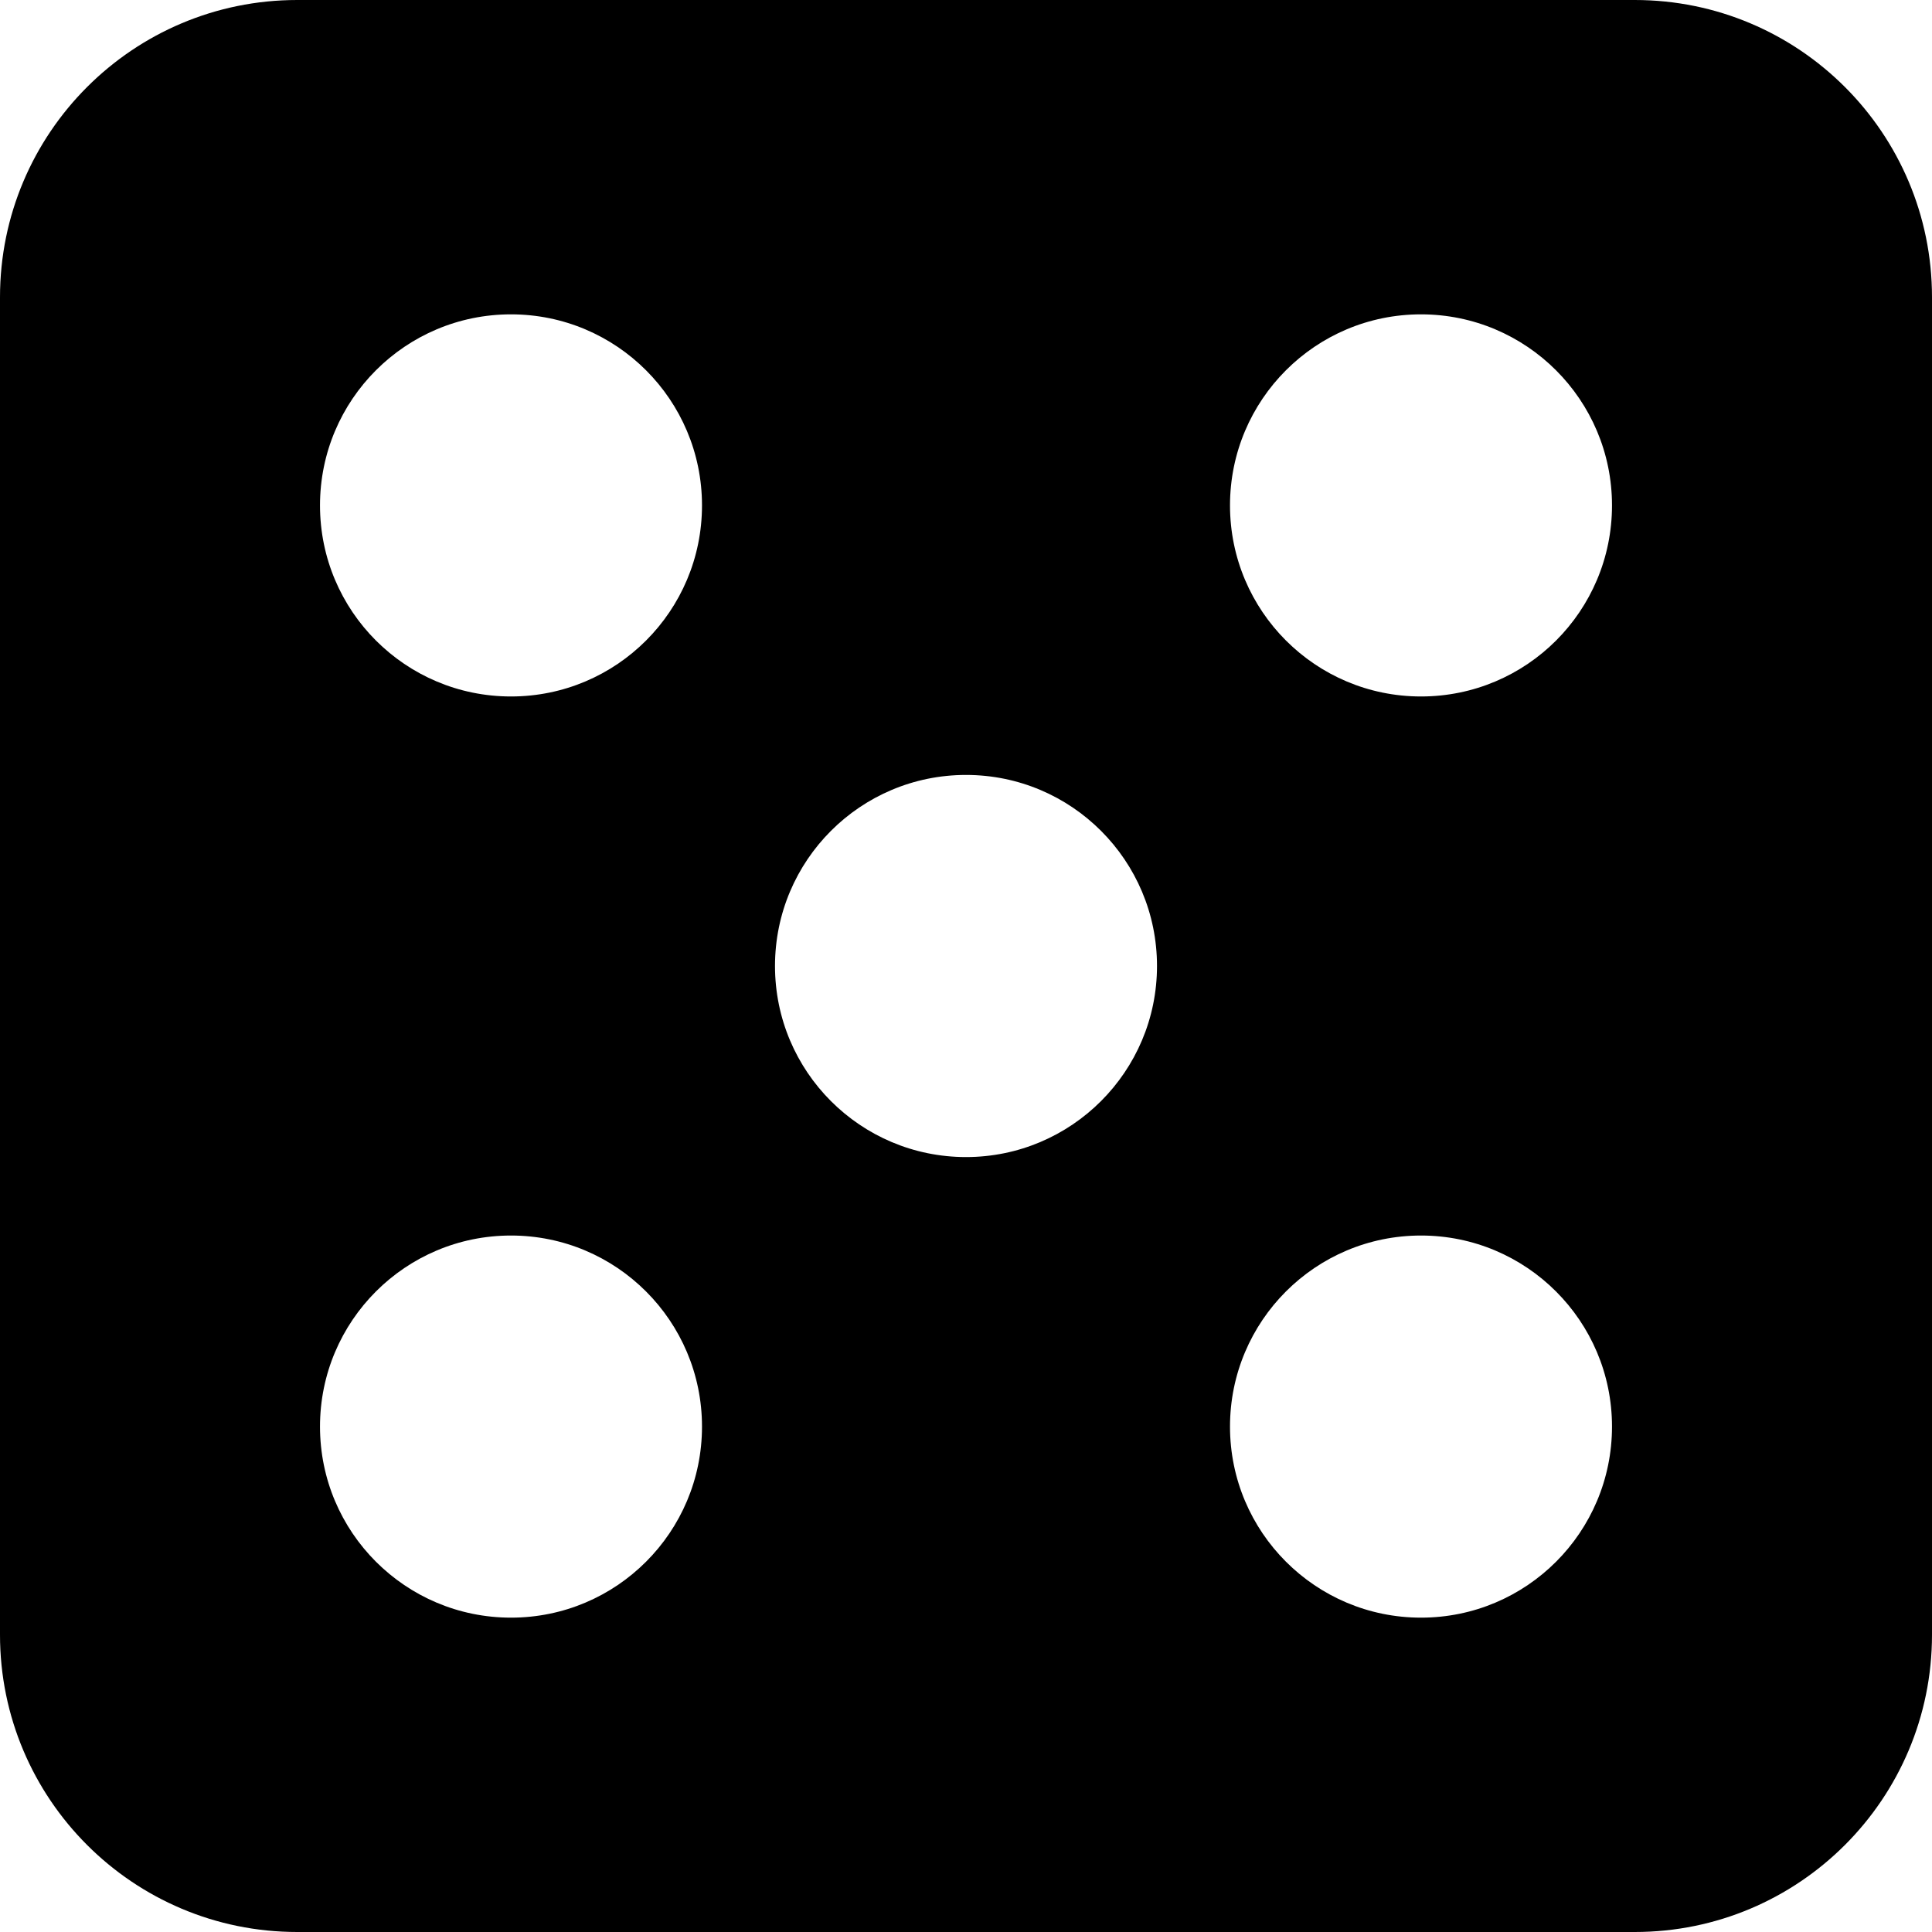
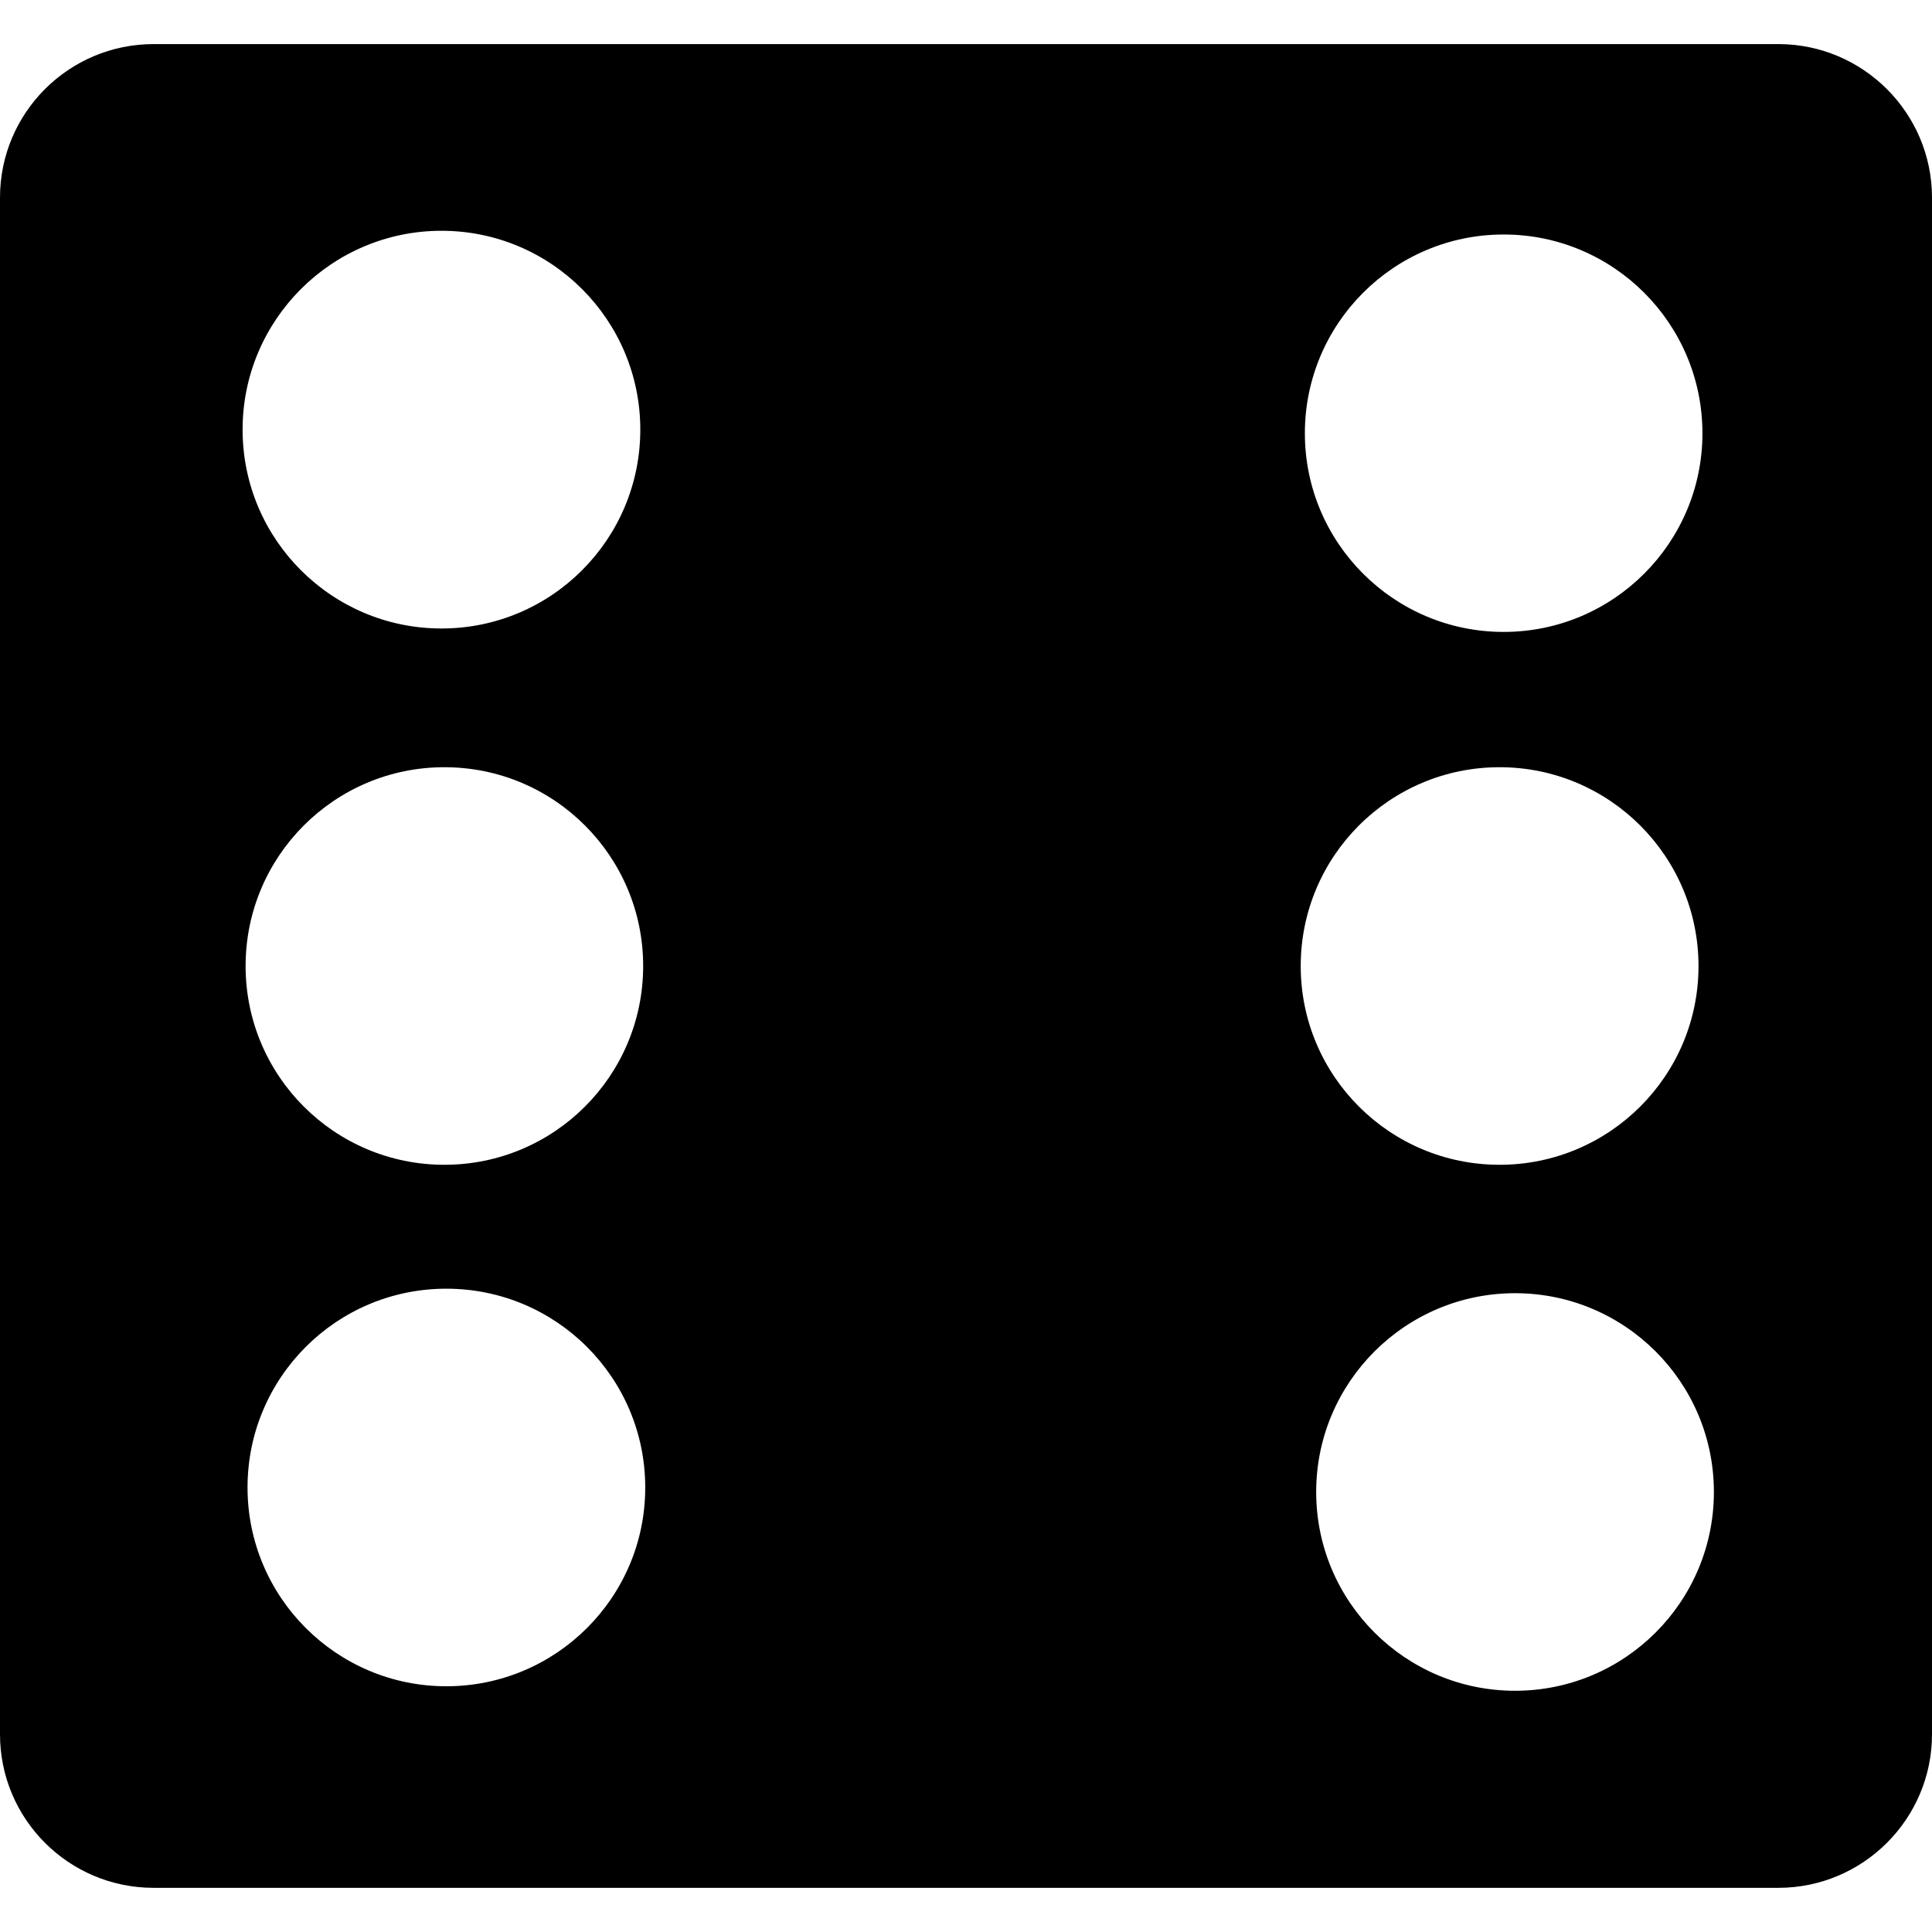
- <svg xmlns="http://www.w3.org/2000/svg" version="1.1" id="Capa_1" x="0px" y="0px" width="32.5px" height="32.5px" viewBox="0 0 32.5 32.5" style="enable-background:new 0 0 32.5 32.5;" xml:space="preserve">
+ <svg xmlns="http://www.w3.org/2000/svg" version="1.1" id="Capa_1" x="0px" y="0px" viewBox="0 0 26.99 26.99" style="enable-background:new 0 0 26.99 26.99;" xml:space="preserve">
  <g>
-     <path d="M27.5,0H5C2.239,0,0,2.238,0,5v22.5c0,2.762,2.239,5,5,5h22.5c2.762,0,5-2.238,5-5V5C32.5,2.238,30.262,0,27.5,0z    M8.596,27.212c-1.775,0-3.213-1.438-3.213-3.214s1.438-3.214,3.213-3.214c1.774,0,3.213,1.438,3.213,3.214   S10.371,27.212,8.596,27.212z M8.596,11.716c-1.775,0-3.213-1.438-3.213-3.214s1.438-3.214,3.213-3.214   c1.774,0,3.213,1.438,3.213,3.214S10.371,11.716,8.596,11.716z M16.25,19.464c-1.774,0-3.213-1.438-3.213-3.214   c0-1.776,1.438-3.214,3.213-3.214c1.775,0,3.213,1.438,3.213,3.214C19.463,18.025,18.023,19.464,16.25,19.464z M23.904,27.212   c-1.774,0-3.213-1.438-3.213-3.214s1.438-3.214,3.213-3.214c1.773,0,3.213,1.438,3.213,3.214S25.68,27.212,23.904,27.212z    M23.904,11.716c-1.774,0-3.213-1.438-3.213-3.214s1.438-3.214,3.213-3.214c1.773,0,3.213,1.438,3.213,3.214   S25.68,11.716,23.904,11.716z" />
+     <path d="M24.844,0.616H2.146C0.96,0.616,0,1.577,0,2.761v21.467c0,1.184,0.96,2.145,2.146,2.145h22.698   c1.182,0,2.146-0.961,2.146-2.145V2.761C26.99,1.577,26.025,0.616,24.844,0.616z M6.168,8.78c-1.533,0-2.779-1.244-2.779-2.779   c0-1.531,1.246-2.777,2.779-2.777c1.534,0,2.777,1.246,2.777,2.777C8.945,7.536,7.702,8.78,6.168,8.78z M20.949,16.272   c-1.535,0-2.778-1.242-2.778-2.777c0-1.533,1.243-2.777,2.778-2.777c1.533,0,2.779,1.244,2.779,2.777   C23.729,15.03,22.482,16.272,20.949,16.272z M6.208,16.272c-1.534,0-2.777-1.242-2.777-2.777c0-1.533,1.243-2.777,2.777-2.777   s2.777,1.244,2.777,2.777C8.985,15.03,7.742,16.272,6.208,16.272z M21.165,23.62c-1.532,0-2.778-1.244-2.778-2.777   s1.246-2.777,2.778-2.777c1.534,0,2.778,1.244,2.778,2.777S22.699,23.62,21.165,23.62z M21.006,8.828   c-1.533,0-2.777-1.244-2.777-2.775c0-1.533,1.244-2.777,2.777-2.777s2.777,1.244,2.777,2.777   C23.783,7.583,22.539,8.828,21.006,8.828z M6.235,23.557c-1.533,0-2.777-1.244-2.777-2.777c0-1.535,1.244-2.777,2.777-2.777   c1.534,0,2.779,1.242,2.779,2.777C9.015,22.313,7.77,23.557,6.235,23.557z" />
+     <g>
+ 	</g>
+     <g>
+ 	</g>
+     <g>
+ 	</g>
+     <g>
+ 	</g>
+     <g>
+ 	</g>
+     <g>
+ 	</g>
+     <g>
+ 	</g>
+     <g>
+ 	</g>
+     <g>
+ 	</g>
+     <g>
+ 	</g>
+     <g>
+ 	</g>
+     <g>
+ 	</g>
+     <g>
+ 	</g>
+     <g>
+ 	</g>
+     <g>
+ 	</g>
  </g>
  <g>
</g>
  <g>
</g>
  <g>
</g>
  <g>
</g>
  <g>
</g>
  <g>
</g>
  <g>
</g>
  <g>
</g>
  <g>
</g>
  <g>
</g>
  <g>
</g>
  <g>
</g>
  <g>
</g>
  <g>
</g>
  <g>
</g>
</svg>
